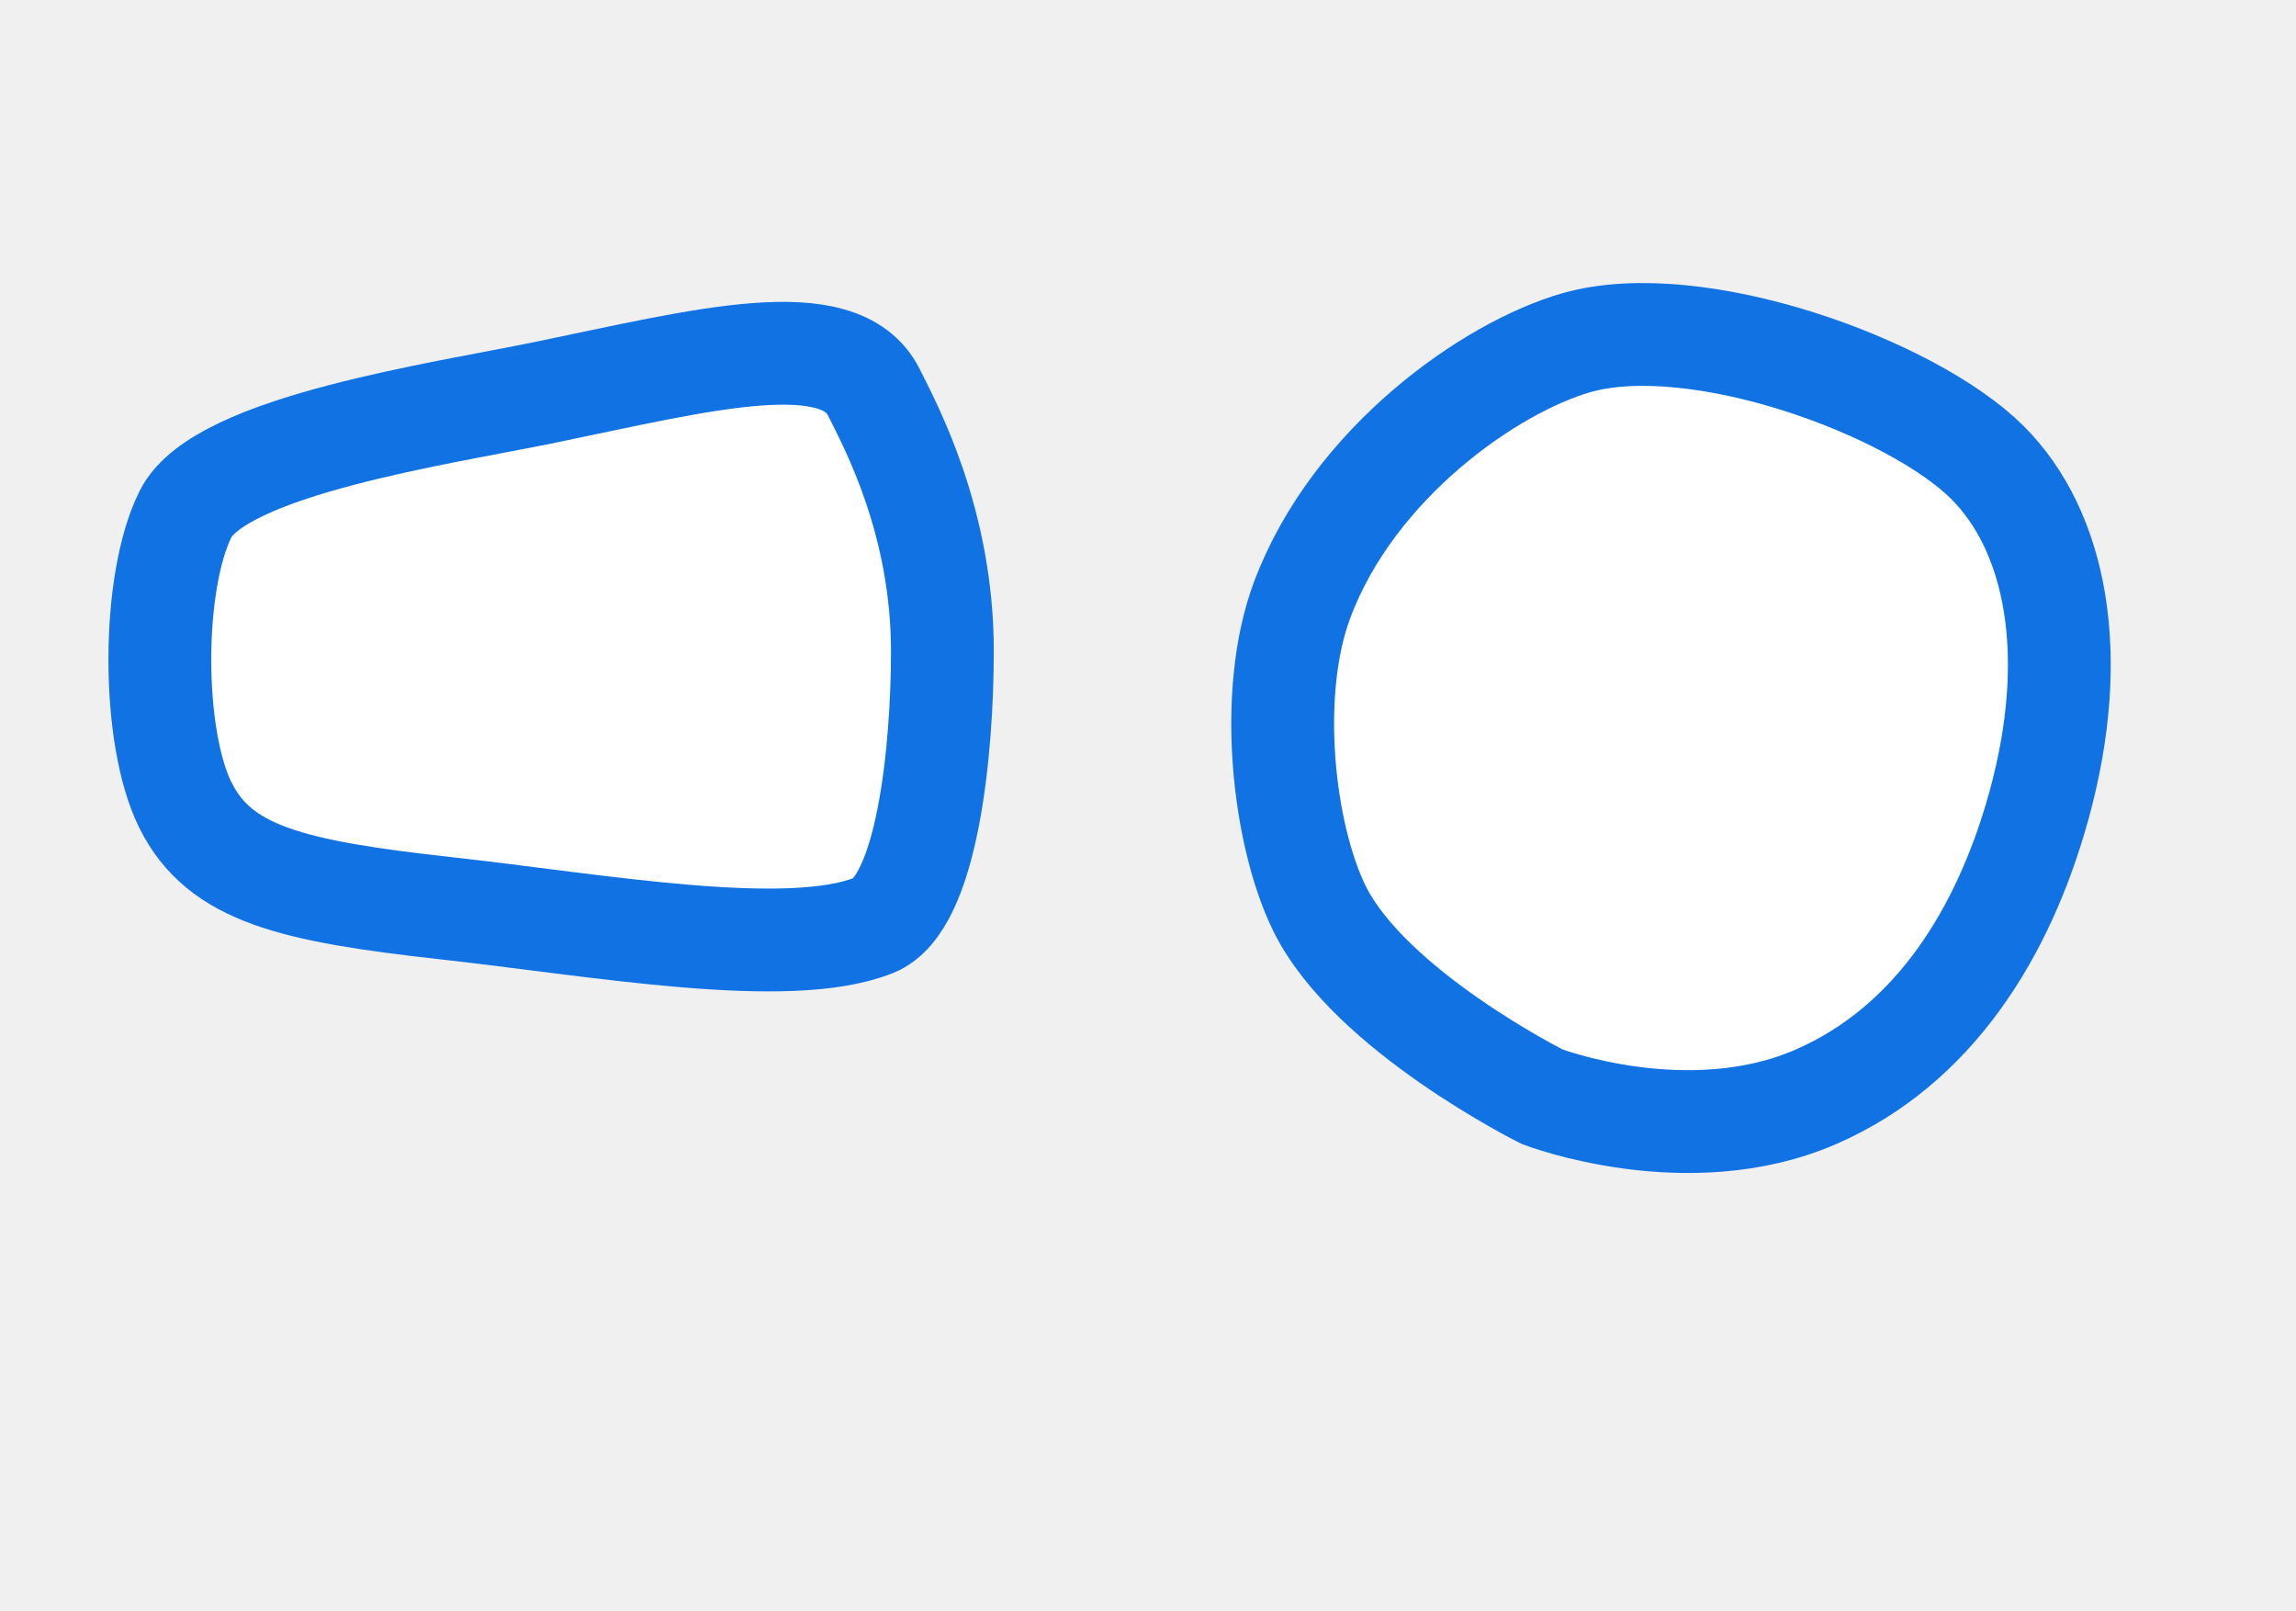
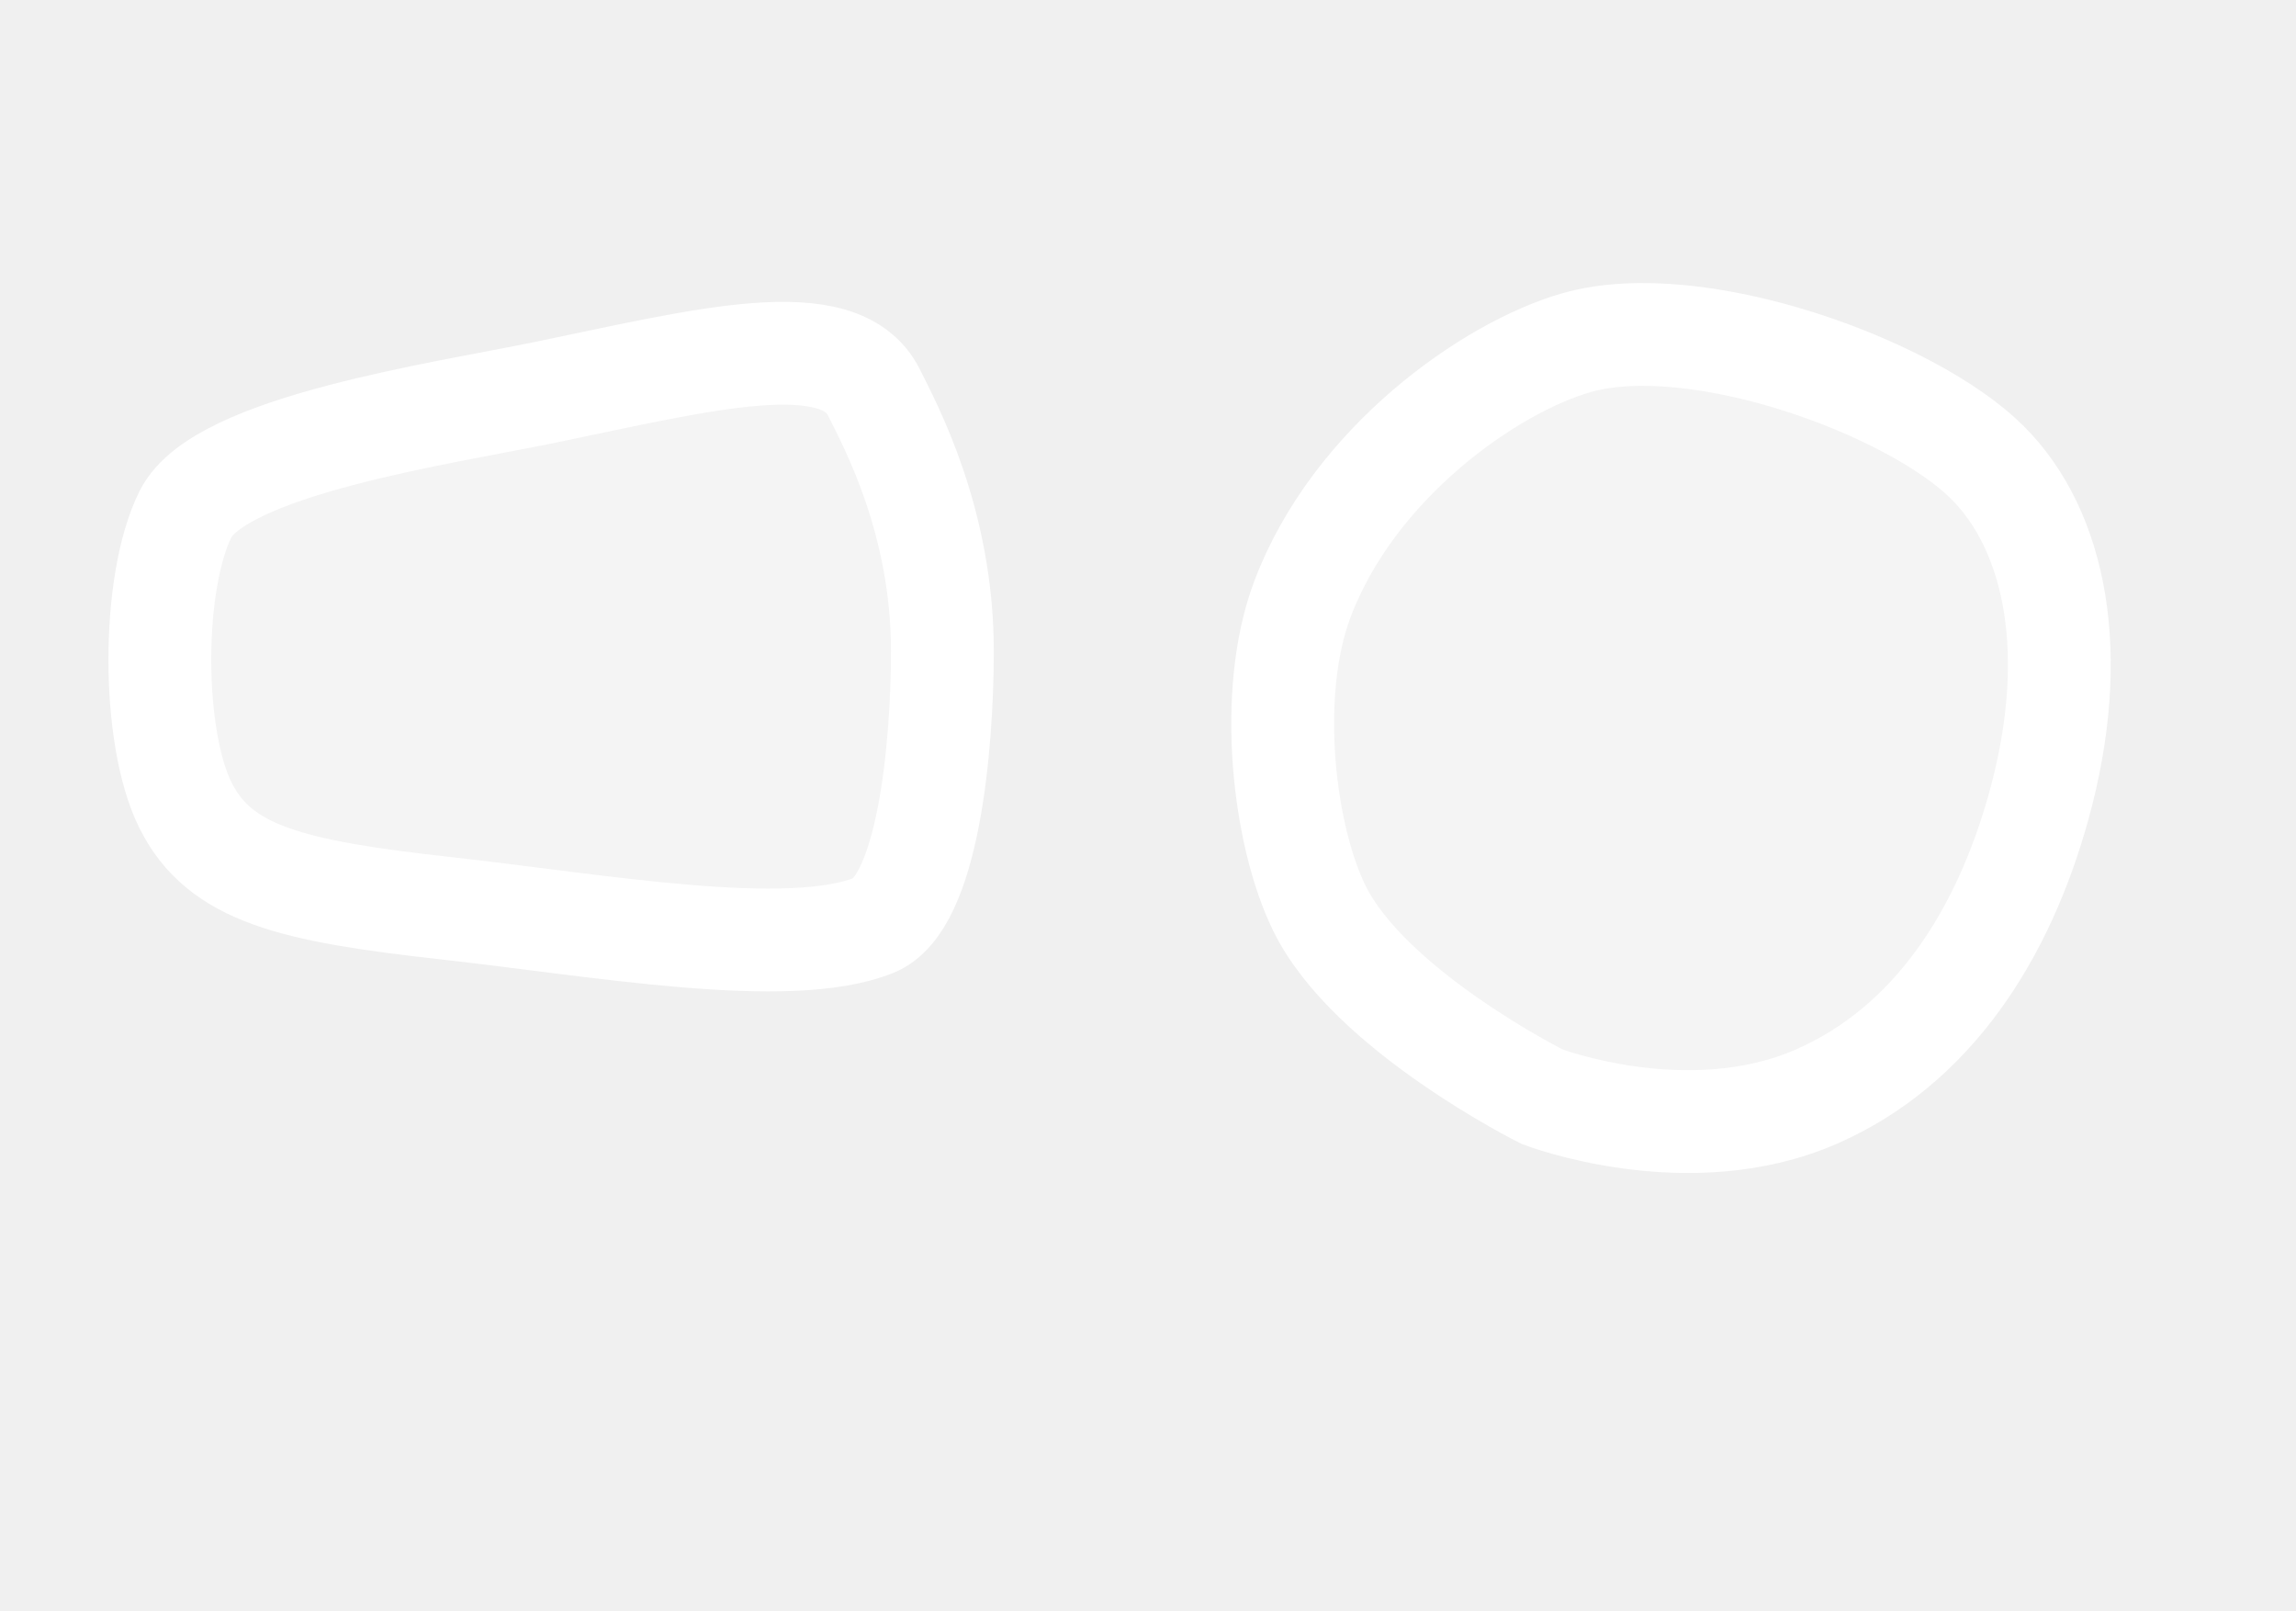
<svg xmlns="http://www.w3.org/2000/svg" width="67" height="47" viewBox="0 0 67 47" fill="none">
-   <path d="M38 17.5C39.5 13.5 43.5 10.714 46 10C49.5 9 55.794 11.294 58 13.5C60 15.5 60.711 19.105 59.5 23.5C58.462 27.265 56.404 30.514 53 32C49.254 33.635 45 32 45 32C45 32 39.964 29.486 38.5 26.5C37.454 24.367 36.972 20.242 38 17.5Z" fill="white" stroke="#1172E4" stroke-width="3" />
-   <path d="M25.5 11.447C24.5 9.446 20.5 10.5 15.914 11.447C12.921 12.064 6.414 13 5.414 15C4.414 17 4.414 21.5 5.414 23.5C6.414 25.5 8.5 26 13 26.5C17.5 27 23 28 25.5 27C27.072 26.371 27.5 21.843 27.5 19C27.5 15.223 26 12.447 25.5 11.447Z" fill="white" stroke="#1172E4" stroke-width="3" />
+   <path d="M38 17.5C39.5 13.5 43.5 10.714 46 10C49.5 9 55.794 11.294 58 13.5C60 15.5 60.711 19.105 59.5 23.5C58.462 27.265 56.404 30.514 53 32C49.254 33.635 45 32 45 32C45 32 39.964 29.486 38.5 26.5C37.454 24.367 36.972 20.242 38 17.5Z" fill="white" fill-opacity="0.27" stroke="white" stroke-width="3" />
+   <path d="M25.5 11.447C24.5 9.446 20.5 10.5 15.914 11.447C12.921 12.064 6.414 13 5.414 15C4.414 17 4.414 21.5 5.414 23.5C6.414 25.5 8.5 26 13 26.5C17.5 27 23 28 25.5 27C27.072 26.371 27.5 21.843 27.5 19C27.5 15.223 26 12.447 25.5 11.447Z" fill="white" fill-opacity="0.27" stroke="white" stroke-width="3" />
</svg>
